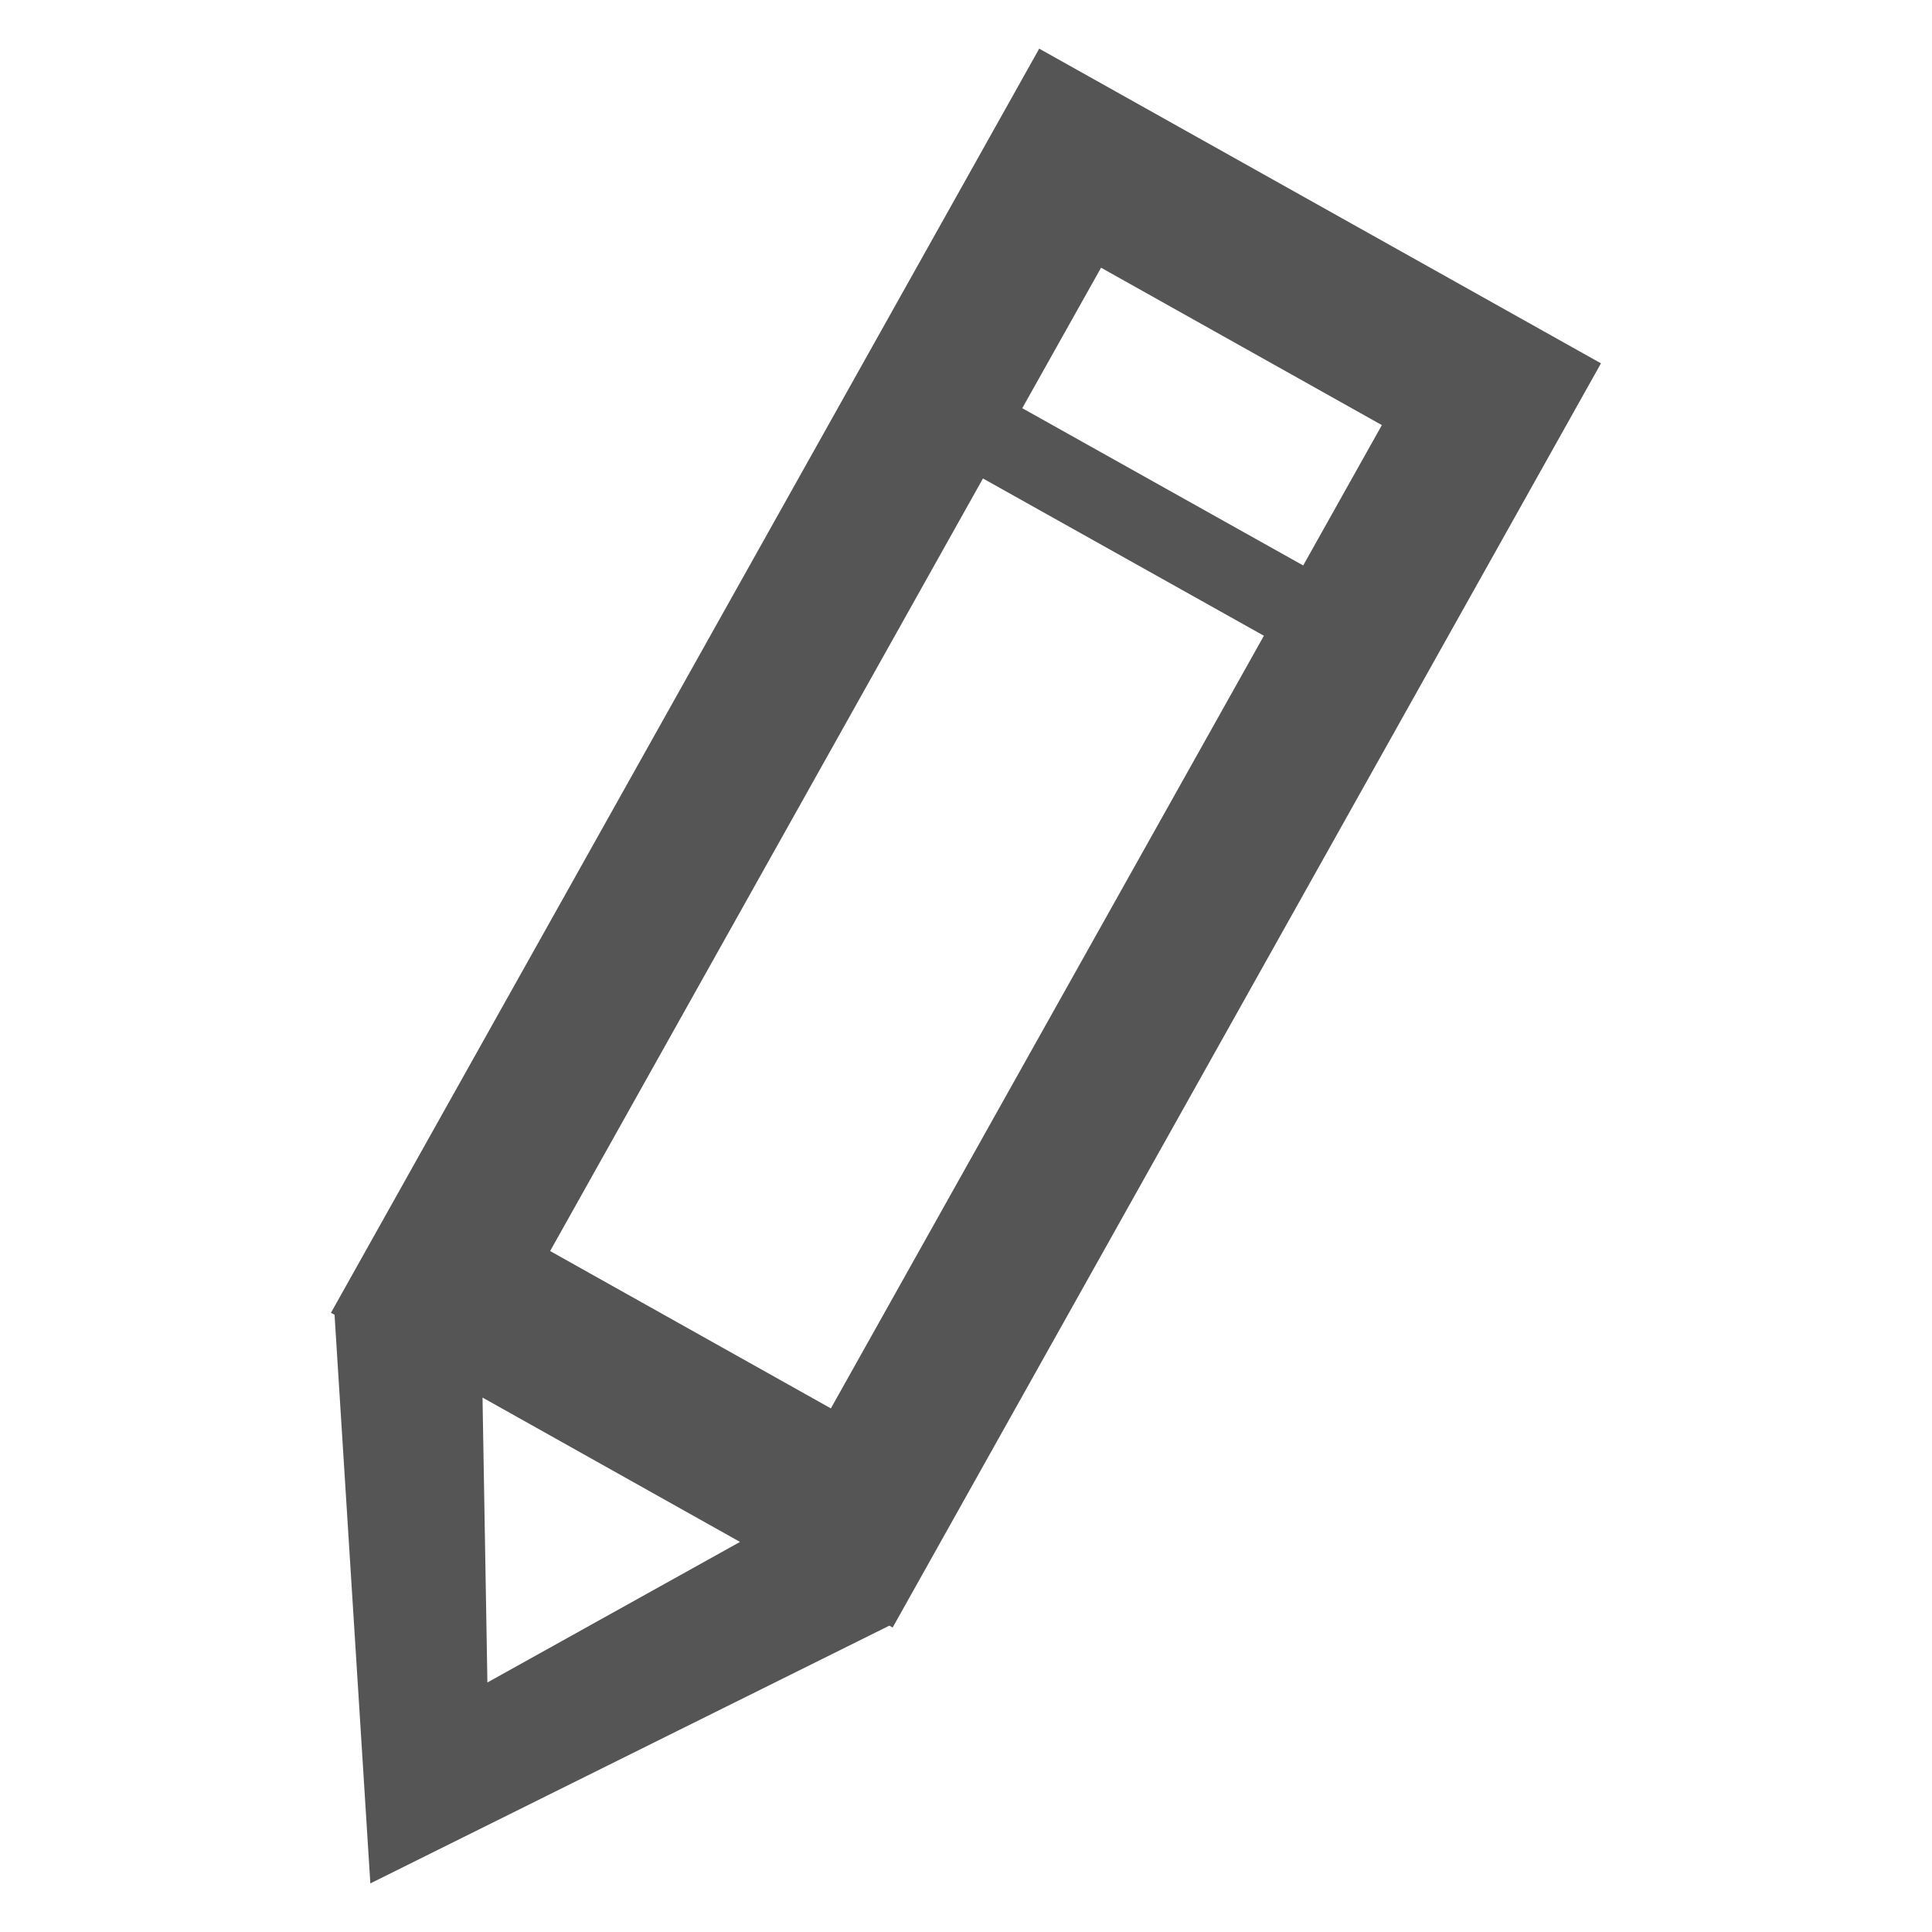
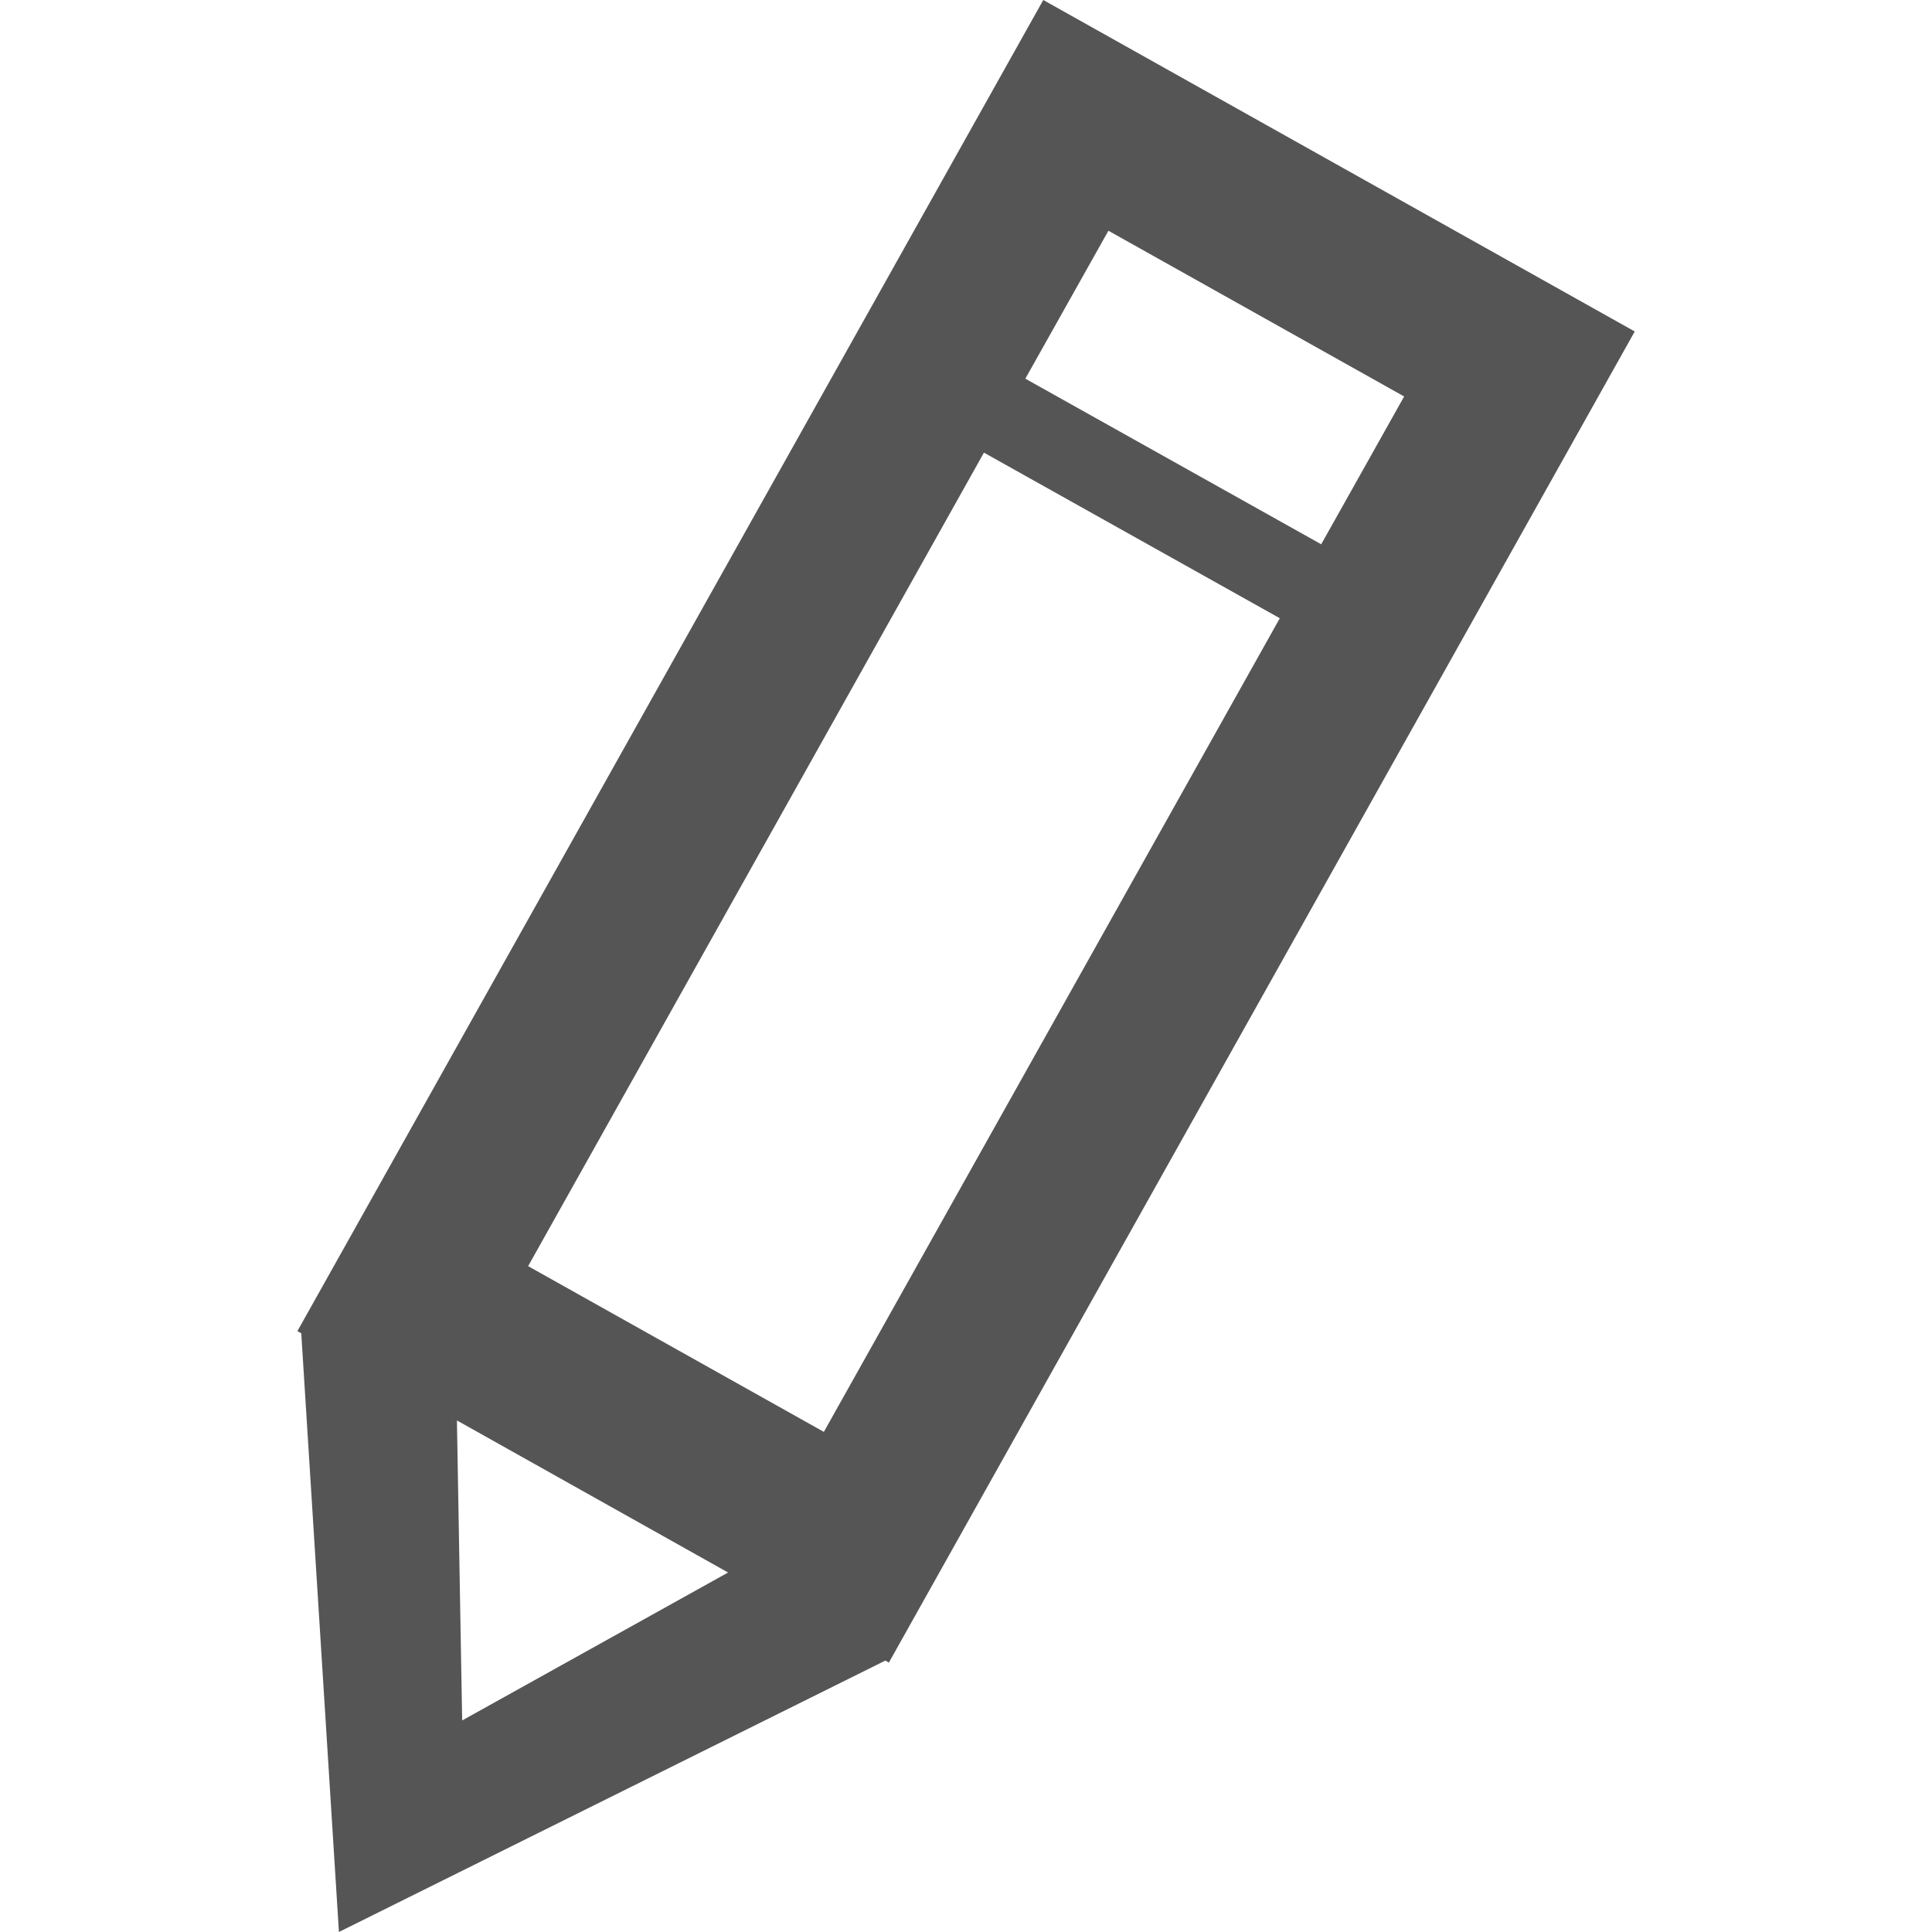
- <svg xmlns="http://www.w3.org/2000/svg" version="1.1" width="32" height="32" viewBox="0 0 32 32">
-   <path d="M17.213 0.805l-11.732 20.94 0.060 0.031 0.593 9.419 8.596-4.269 0.055 0.031 11.732-20.939-9.304-5.212zM8.073 27.867l-0.081-4.719 4.265 2.391-4.184 2.328zM13.763 23.328l-4.651-2.607 7.169-12.796 4.653 2.605-7.172 12.797zM16.932 6.761l1.305-2.327 4.651 2.607-1.303 2.325-4.653-2.605z" fill="#555555" />
+ <svg xmlns="http://www.w3.org/2000/svg" version="1.1" id="Layer_1" x="0px" y="0px" width="14px" height="14px" viewBox="8.999 9 14 14" enable-background="new 8.999 9 14 14" xml:space="preserve">
+   <path fill="#555555" d="M16.559,9l-5.405,9.646l0.028,0.015L11.455,23l3.96-1.967l0.025,0.015l5.405-9.646L16.559,9L16.559,9z   M12.348,21.467l-0.038-2.174l1.965,1.102L12.348,21.467z M14.969,19.376l-2.143-1.201l3.303-5.895l2.144,1.2L14.969,19.376  L14.969,19.376z M16.429,11.744l0.602-1.072l2.143,1.201l-0.601,1.071L16.429,11.744z" />
</svg>
